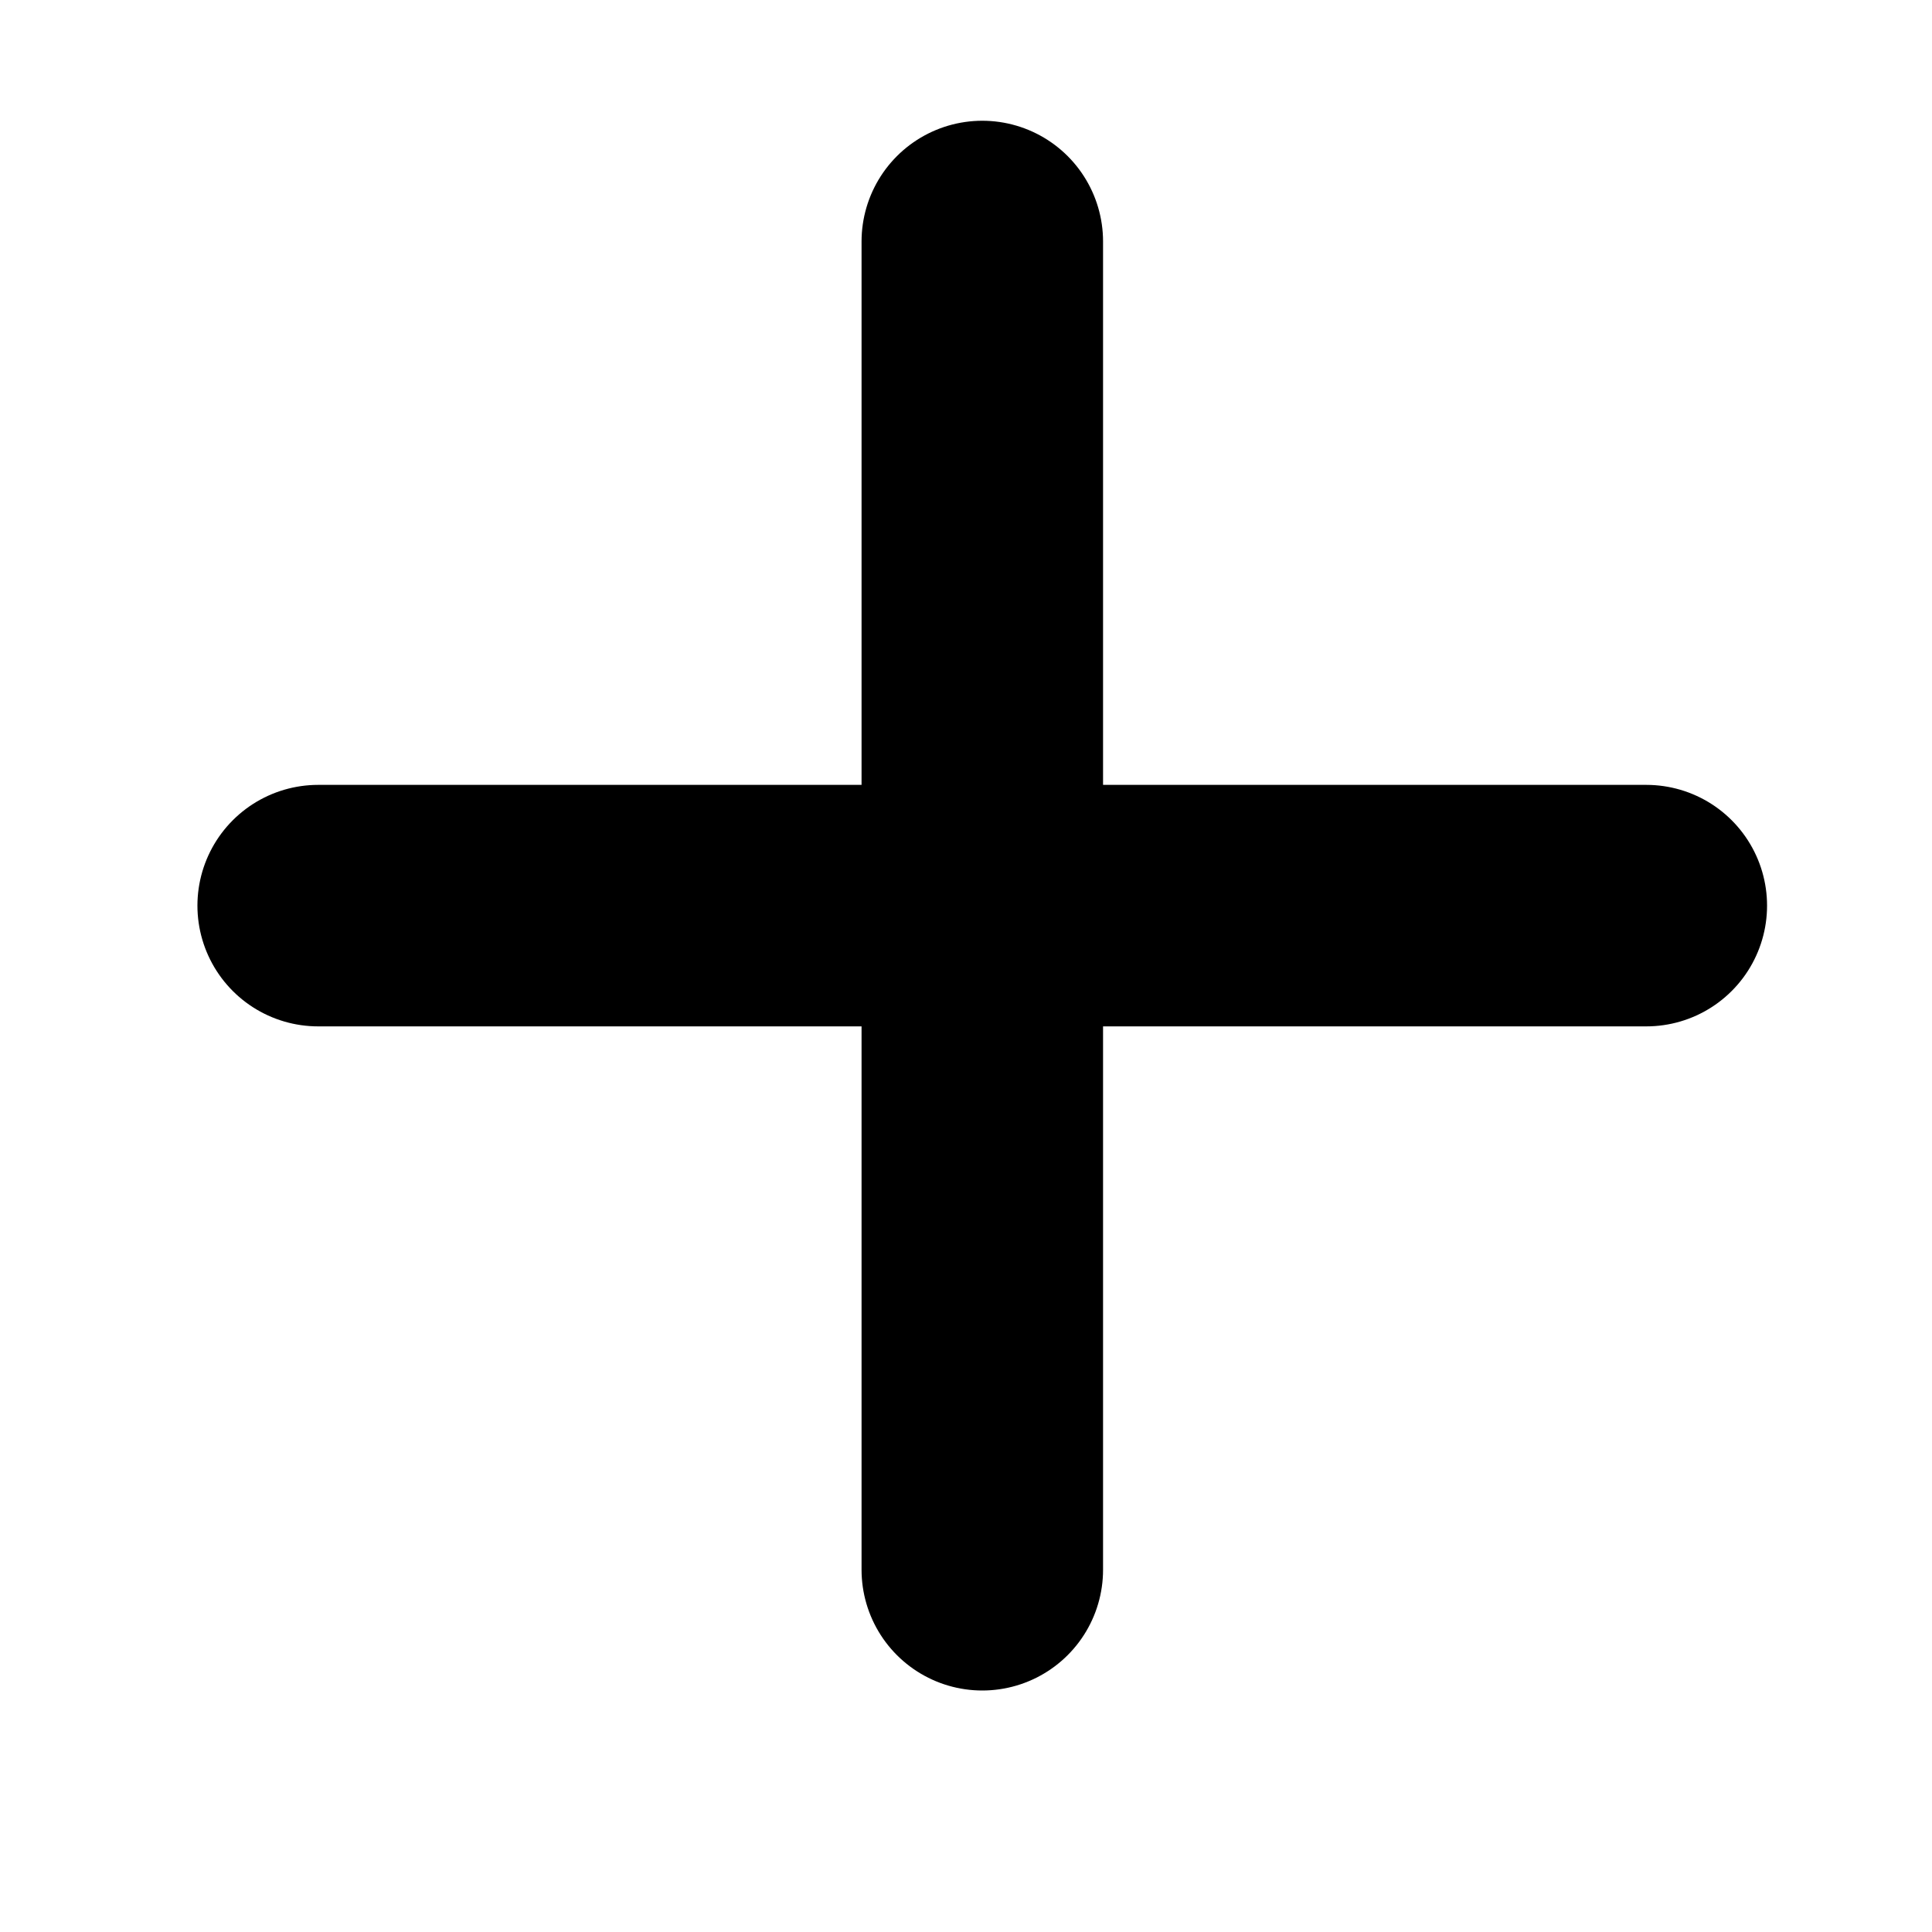
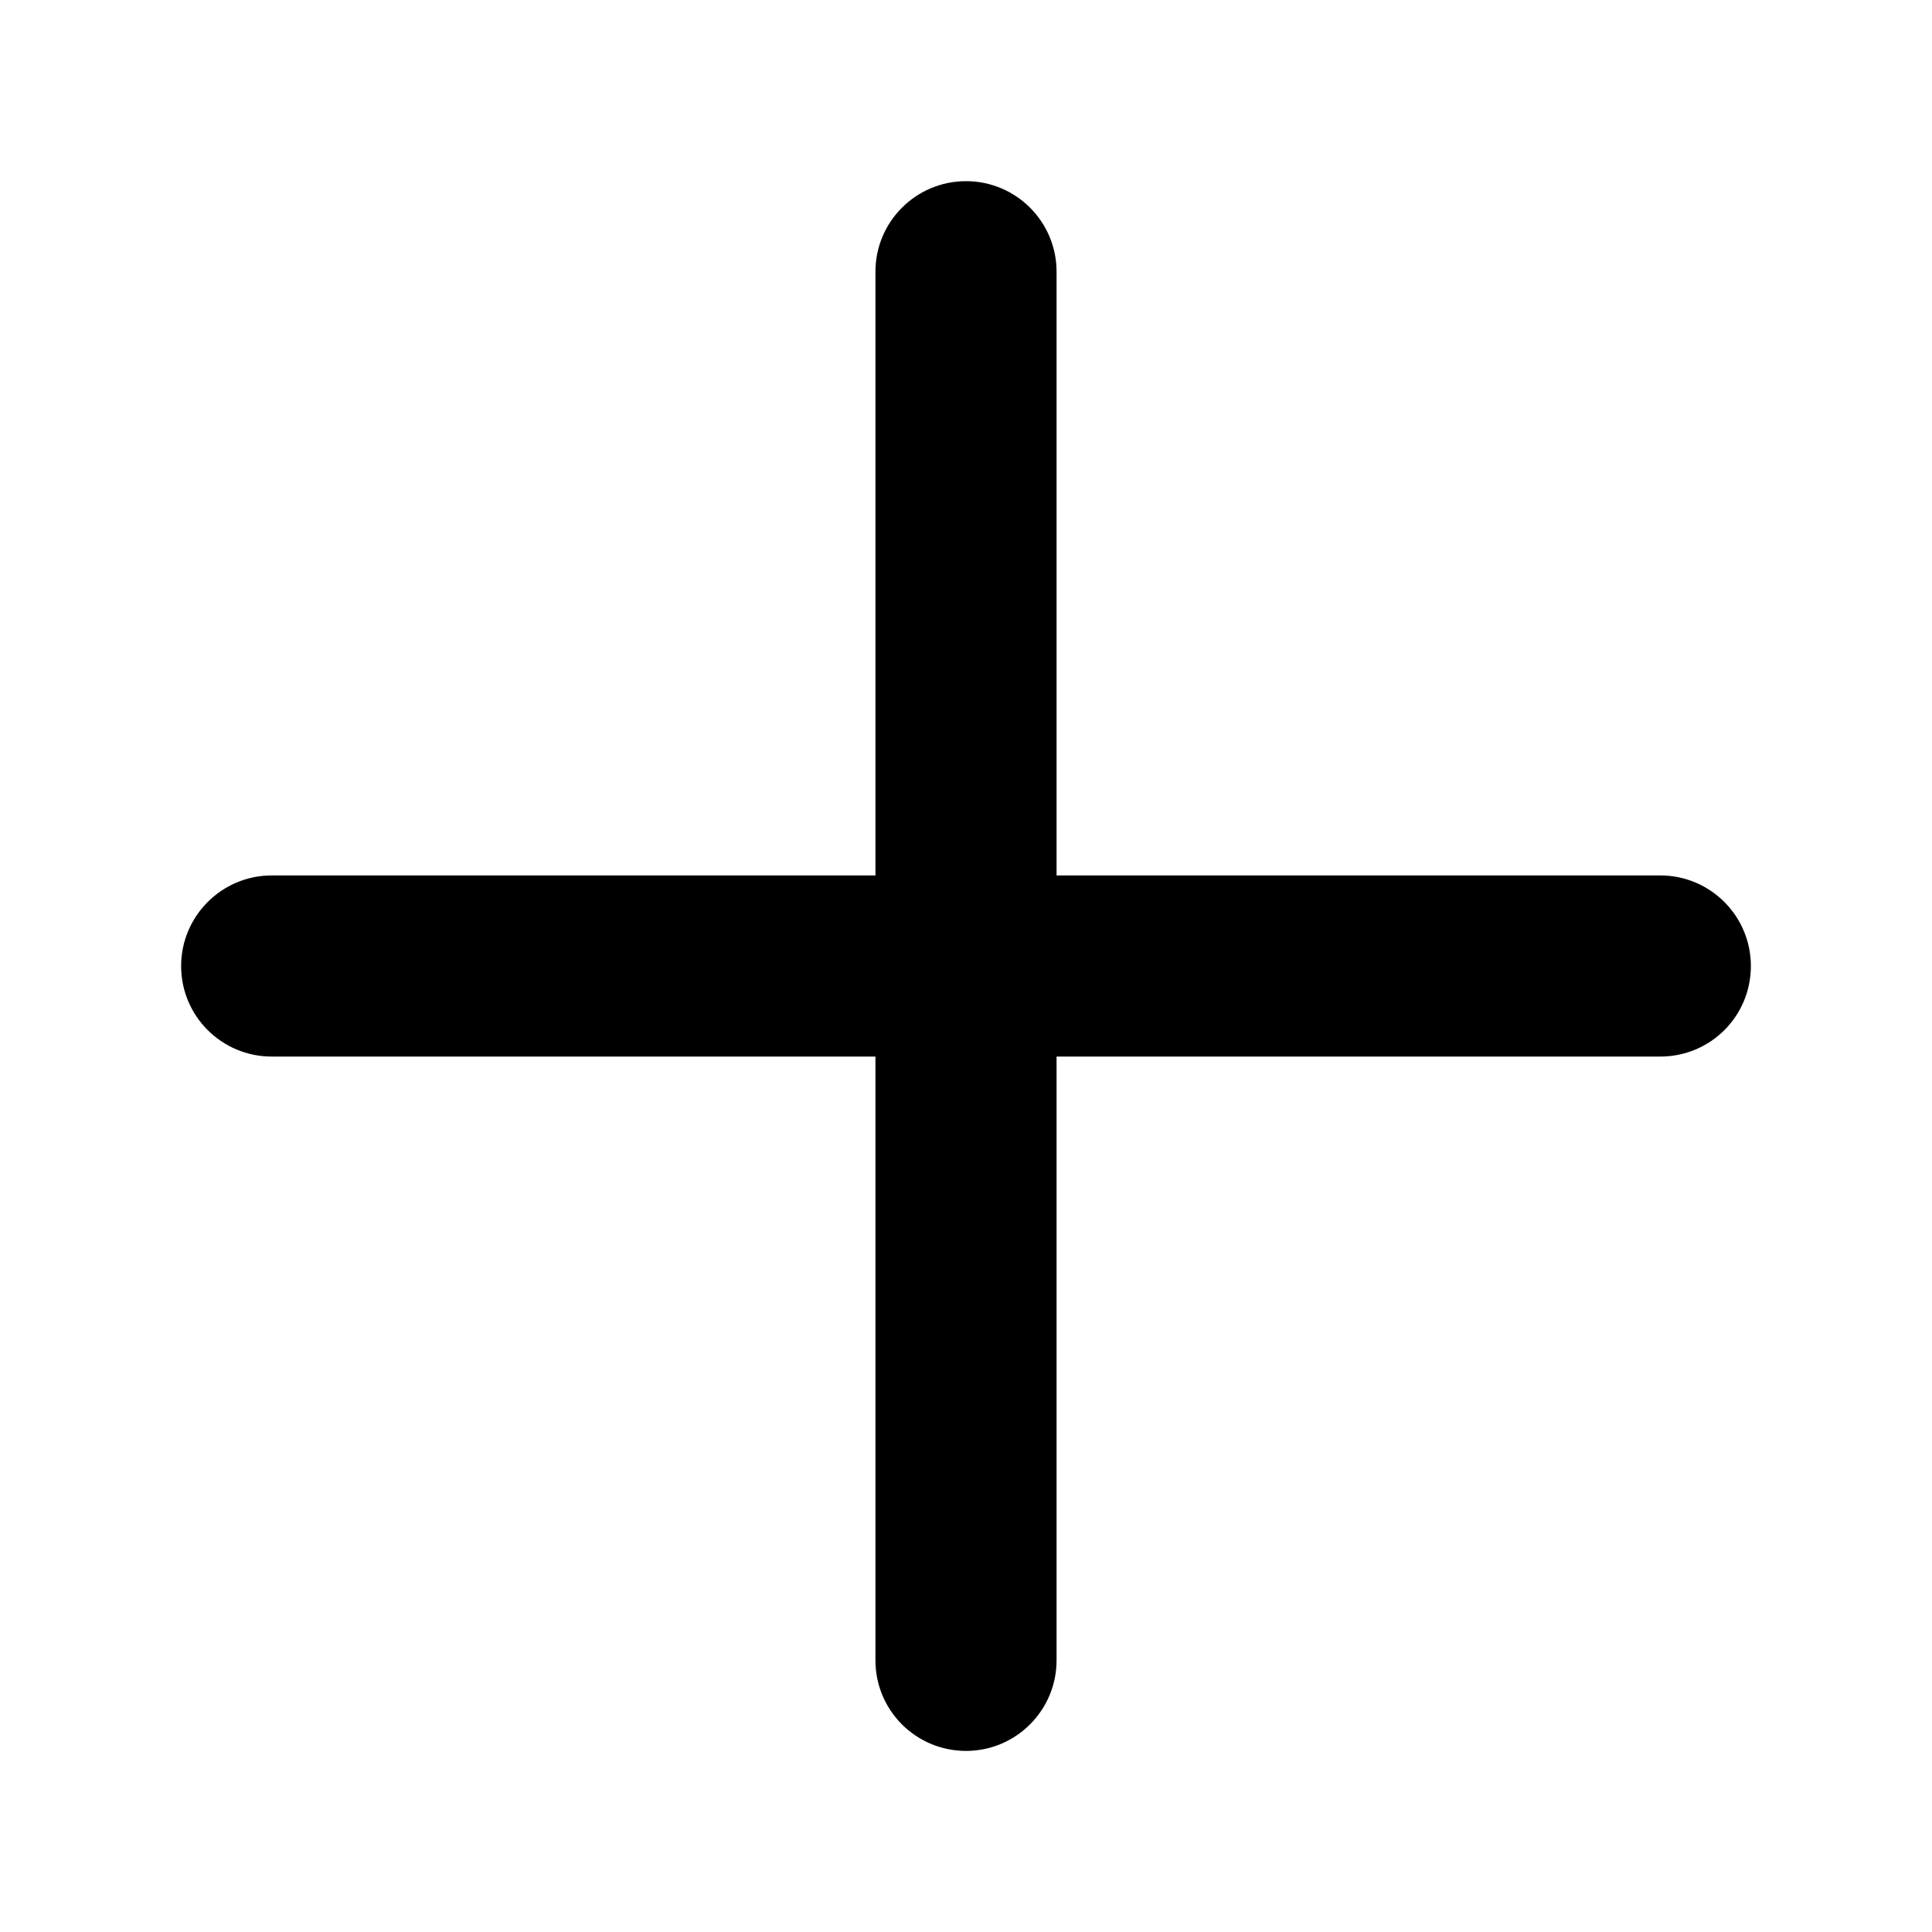
- <svg xmlns="http://www.w3.org/2000/svg" width="16" height="16" viewBox="0 0 16 16" fill="none">
-   <path d="M2.635 7.5L13.634 7.5M8.135 13V2" stroke="currentColor" stroke-width="2" stroke-linecap="round" />
+ <svg xmlns="http://www.w3.org/2000/svg" fill="currentColor" width="16px" height="16px" viewBox="0 0 448 512">
+   <path d="M432 256c0 13.3-10.7 24-24 24H248v160c0 13.25-10.75 24.01-24 24.01S200 453.3 200 440V280H40c-13.25 0-24-10.74-24-23.99C16 242.8 26.75 232 40 232h160V72c0-13.25 10.75-23.99 24-23.99S248 58.75 248 72v160h160c13.3 0 24 10.8 24 24z" />
</svg>
